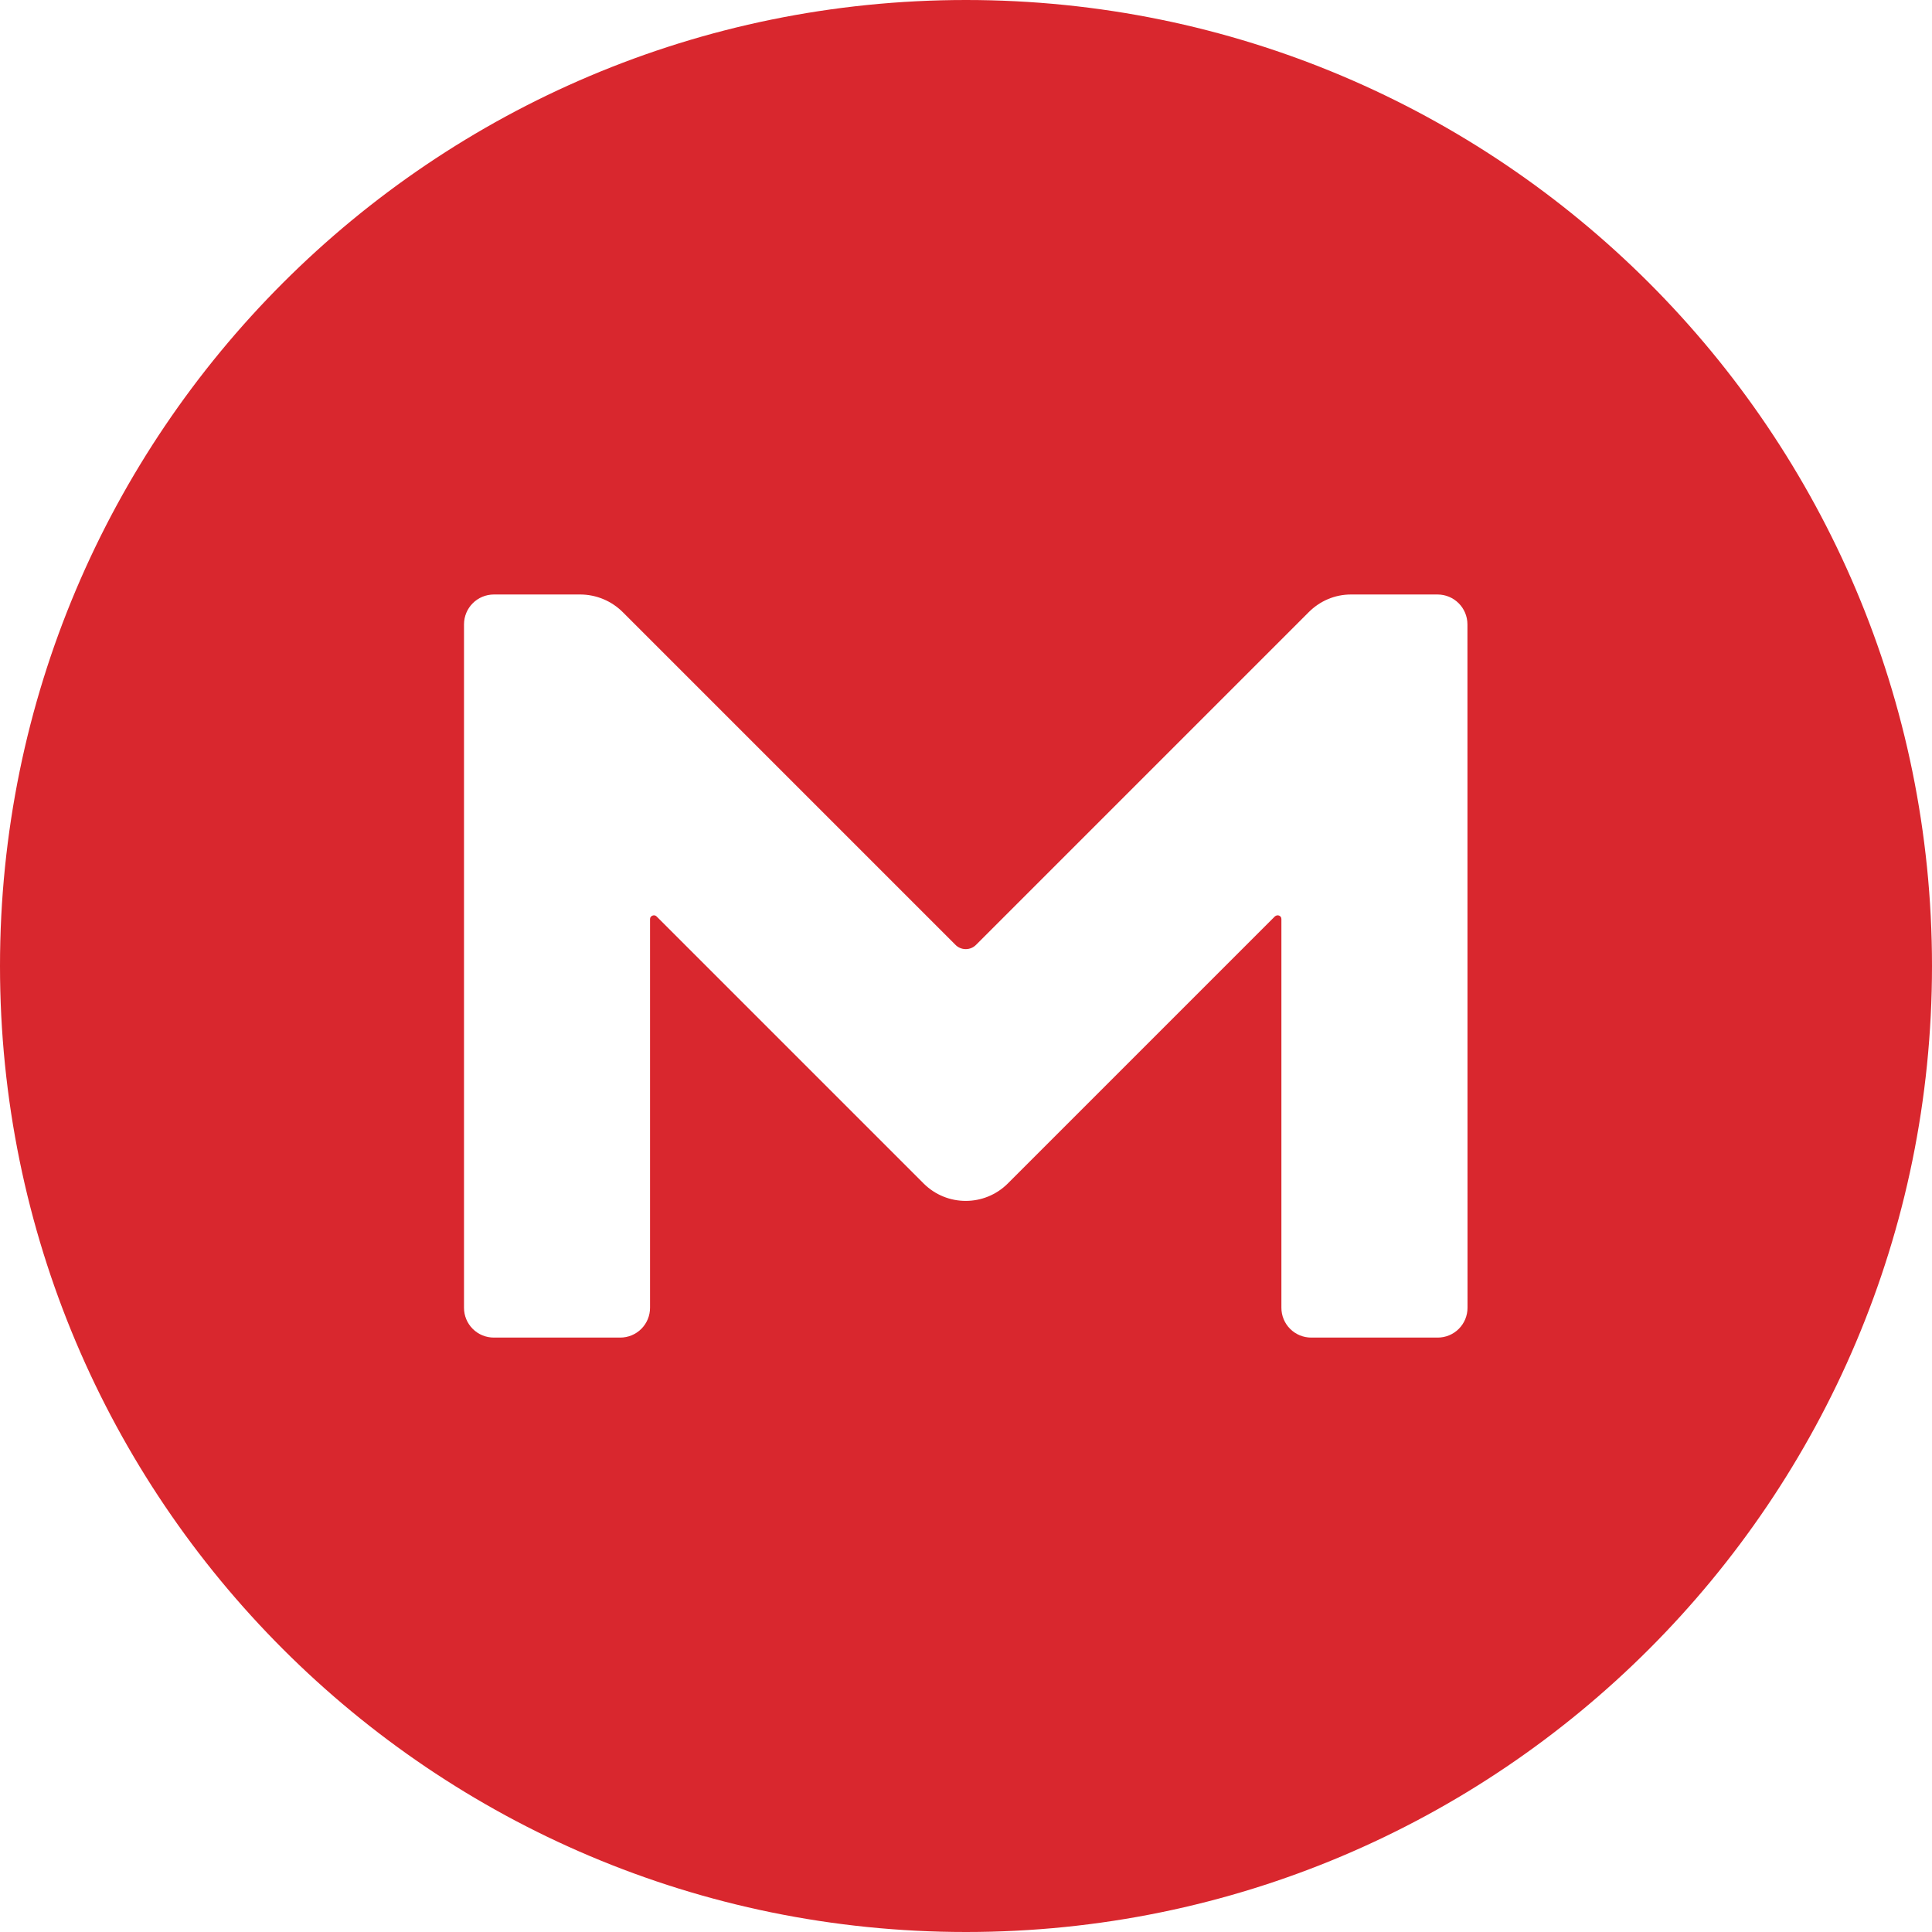
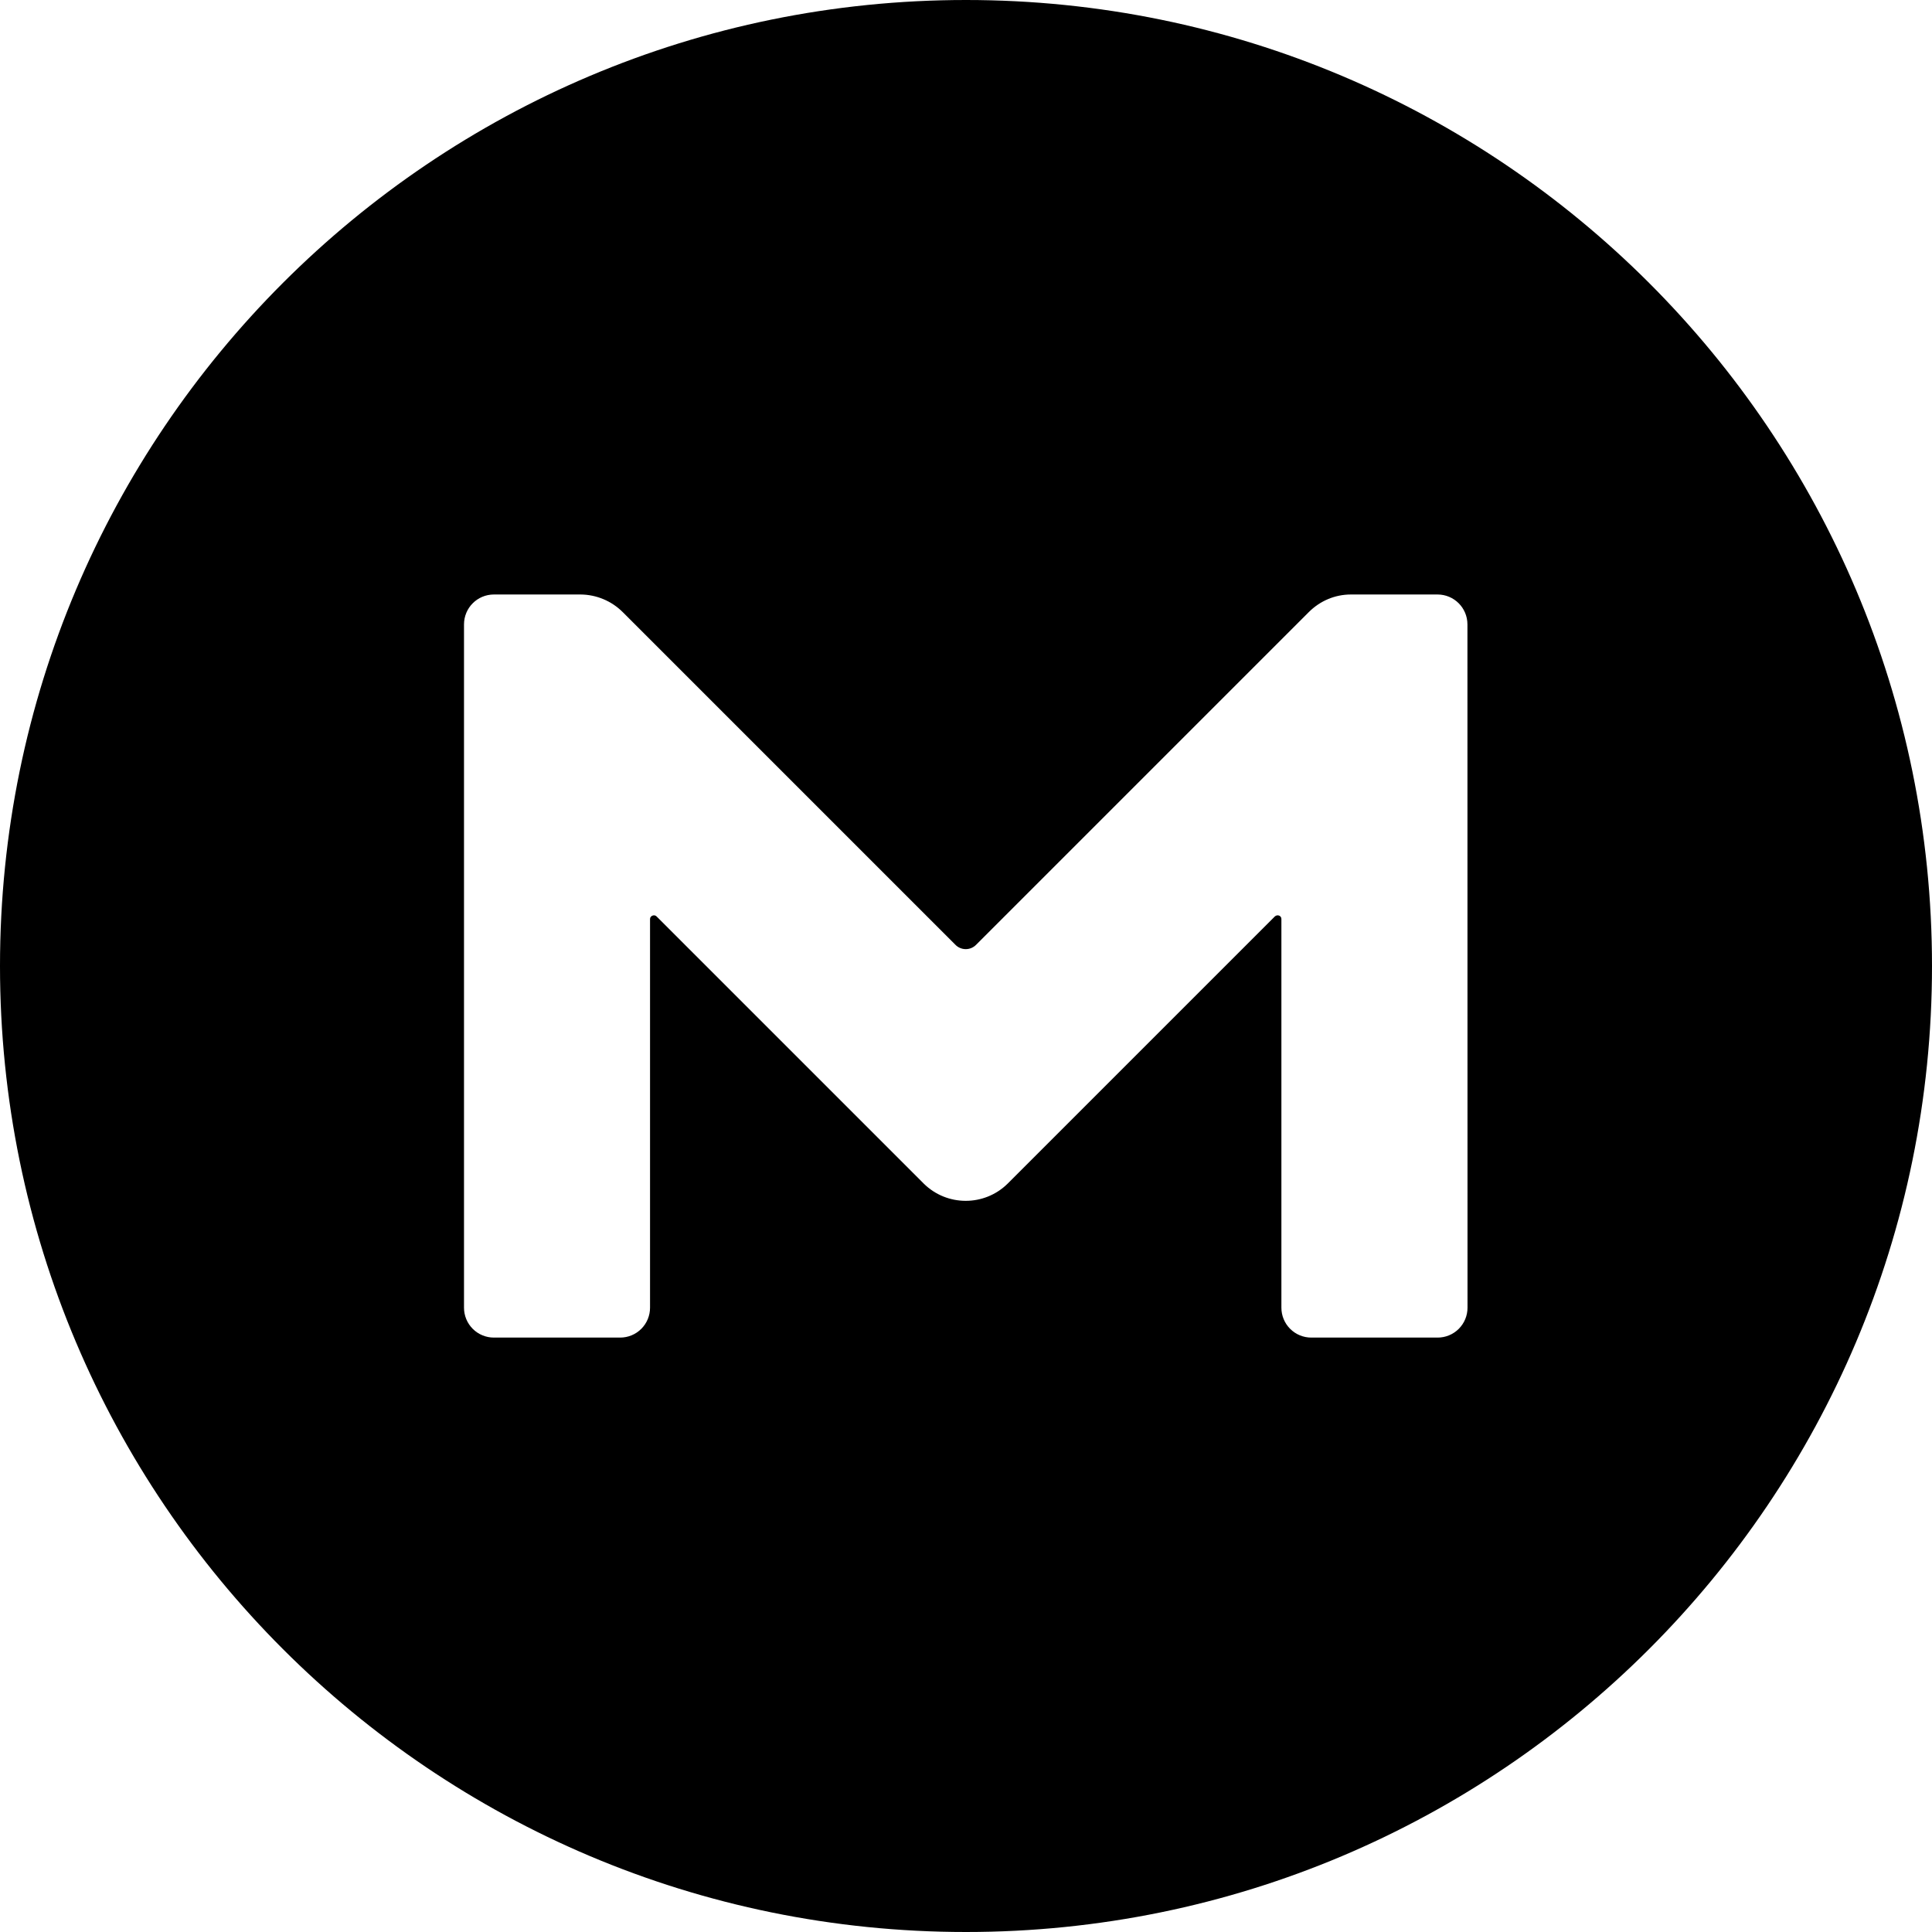
- <svg xmlns="http://www.w3.org/2000/svg" viewBox="0 0 24 24">
-   <path fill="#d9272e" d="M12 0C5.372 0 0 5.372 0 12s5.372 12 12 12 12-5.372 12-12S18.628 0 12 0m6.23 16.244a.37.37 0 0 1-.373.372H16.29a.37.37 0 0 1-.372-.372v-4.828c0-.04-.046-.06-.08-.033l-3.32 3.32a.74.74 0 0 1-1.043 0l-3.32-3.32c-.027-.027-.08-.007-.08.033v4.828a.37.37 0 0 1-.372.372H6.136a.37.37 0 0 1-.372-.372V7.757c0-.206.166-.372.372-.372h1.076a.75.75 0 0 1 .525.22l4.13 4.13a.18.18 0 0 0 .26 0l4.13-4.13c.14-.14.325-.22.525-.22h1.075c.206 0 .372.166.372.372z" />
+ <svg xmlns="http://www.w3.org/2000/svg" role="img" viewBox="0 0 24 24">
+   <path d="M12 0C5.372 0 0 5.372 0 12s5.372 12 12 12 12-5.372 12-12S18.628 0 12 0zm6.23 16.244a.371.371 0 0 1-.373.372H16.29a.371.371 0 0 1-.372-.372v-4.828c0-.04-.046-.06-.08-.033l-3.32 3.32a.742.742 0 0 1-1.043 0l-3.32-3.32c-.027-.027-.08-.007-.08.033v4.828a.371.371 0 0 1-.372.372H6.136a.371.371 0 0 1-.372-.372V7.757c0-.206.166-.372.372-.372h1.076a.75.75 0 0 1 .525.22l4.13 4.13a.18.18 0 0 0 .26 0l4.13-4.13c.14-.14.325-.22.525-.22h1.075c.206 0 .372.166.372.372z" />
</svg>
